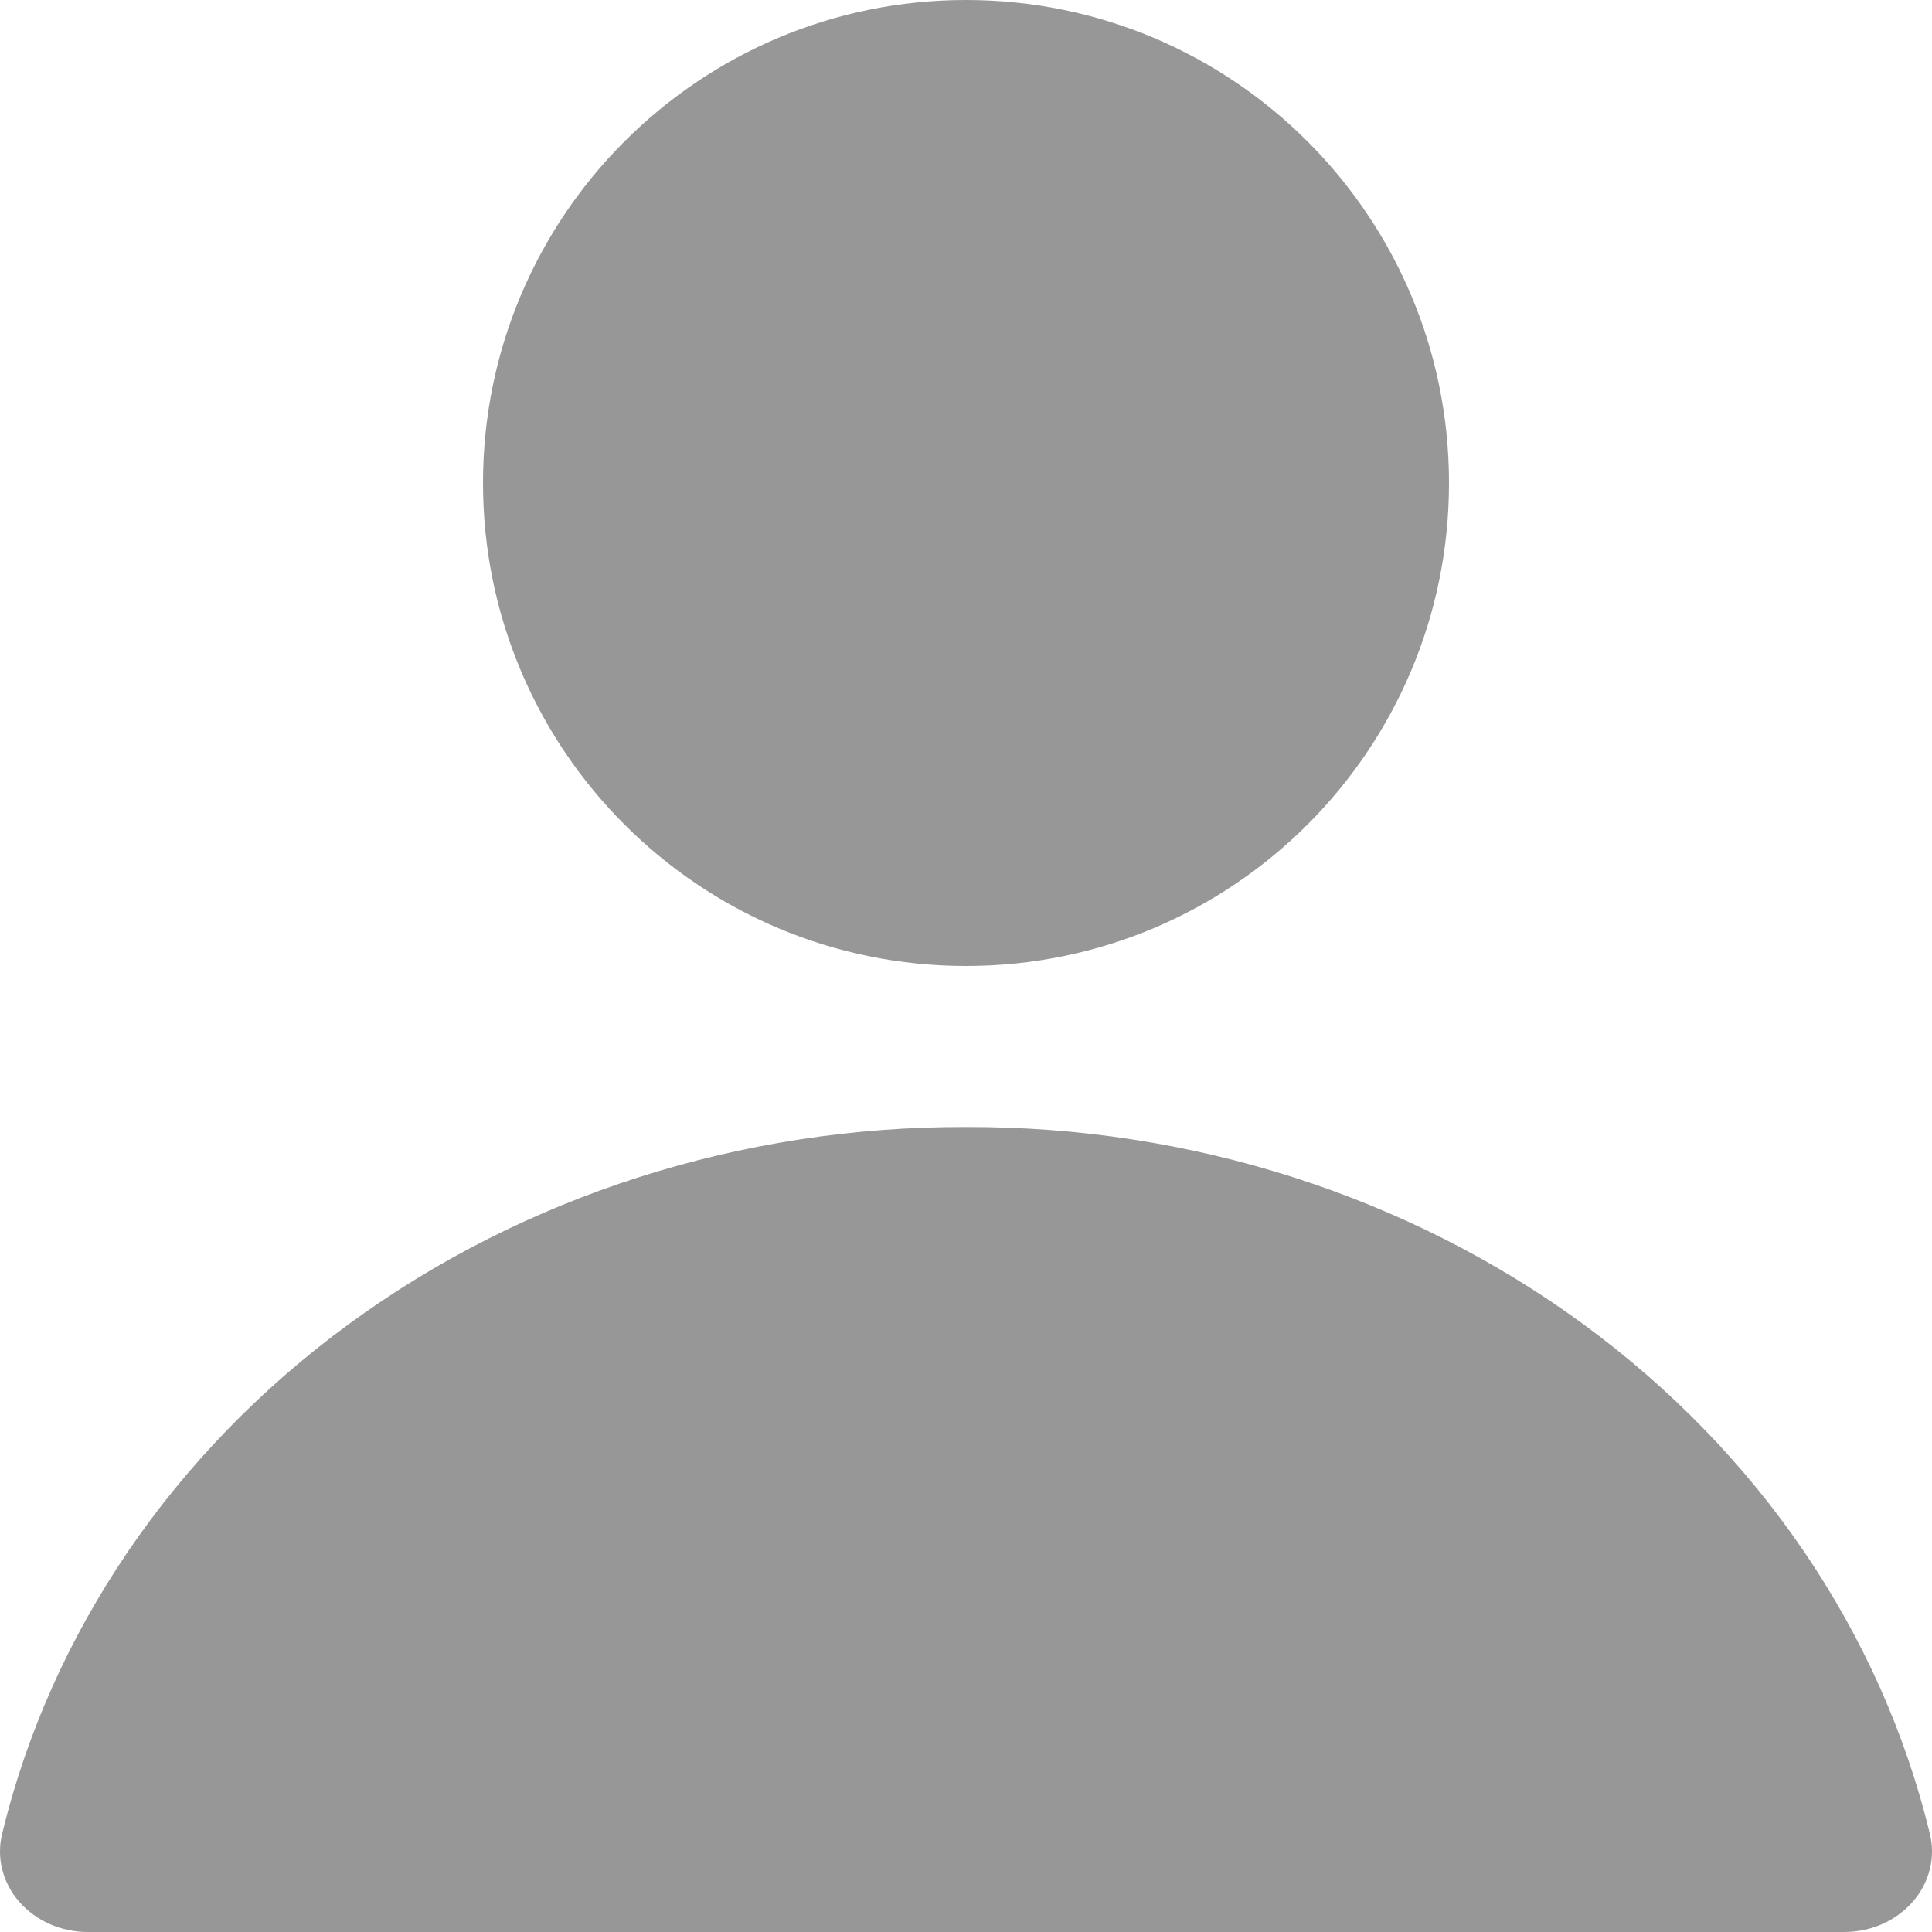
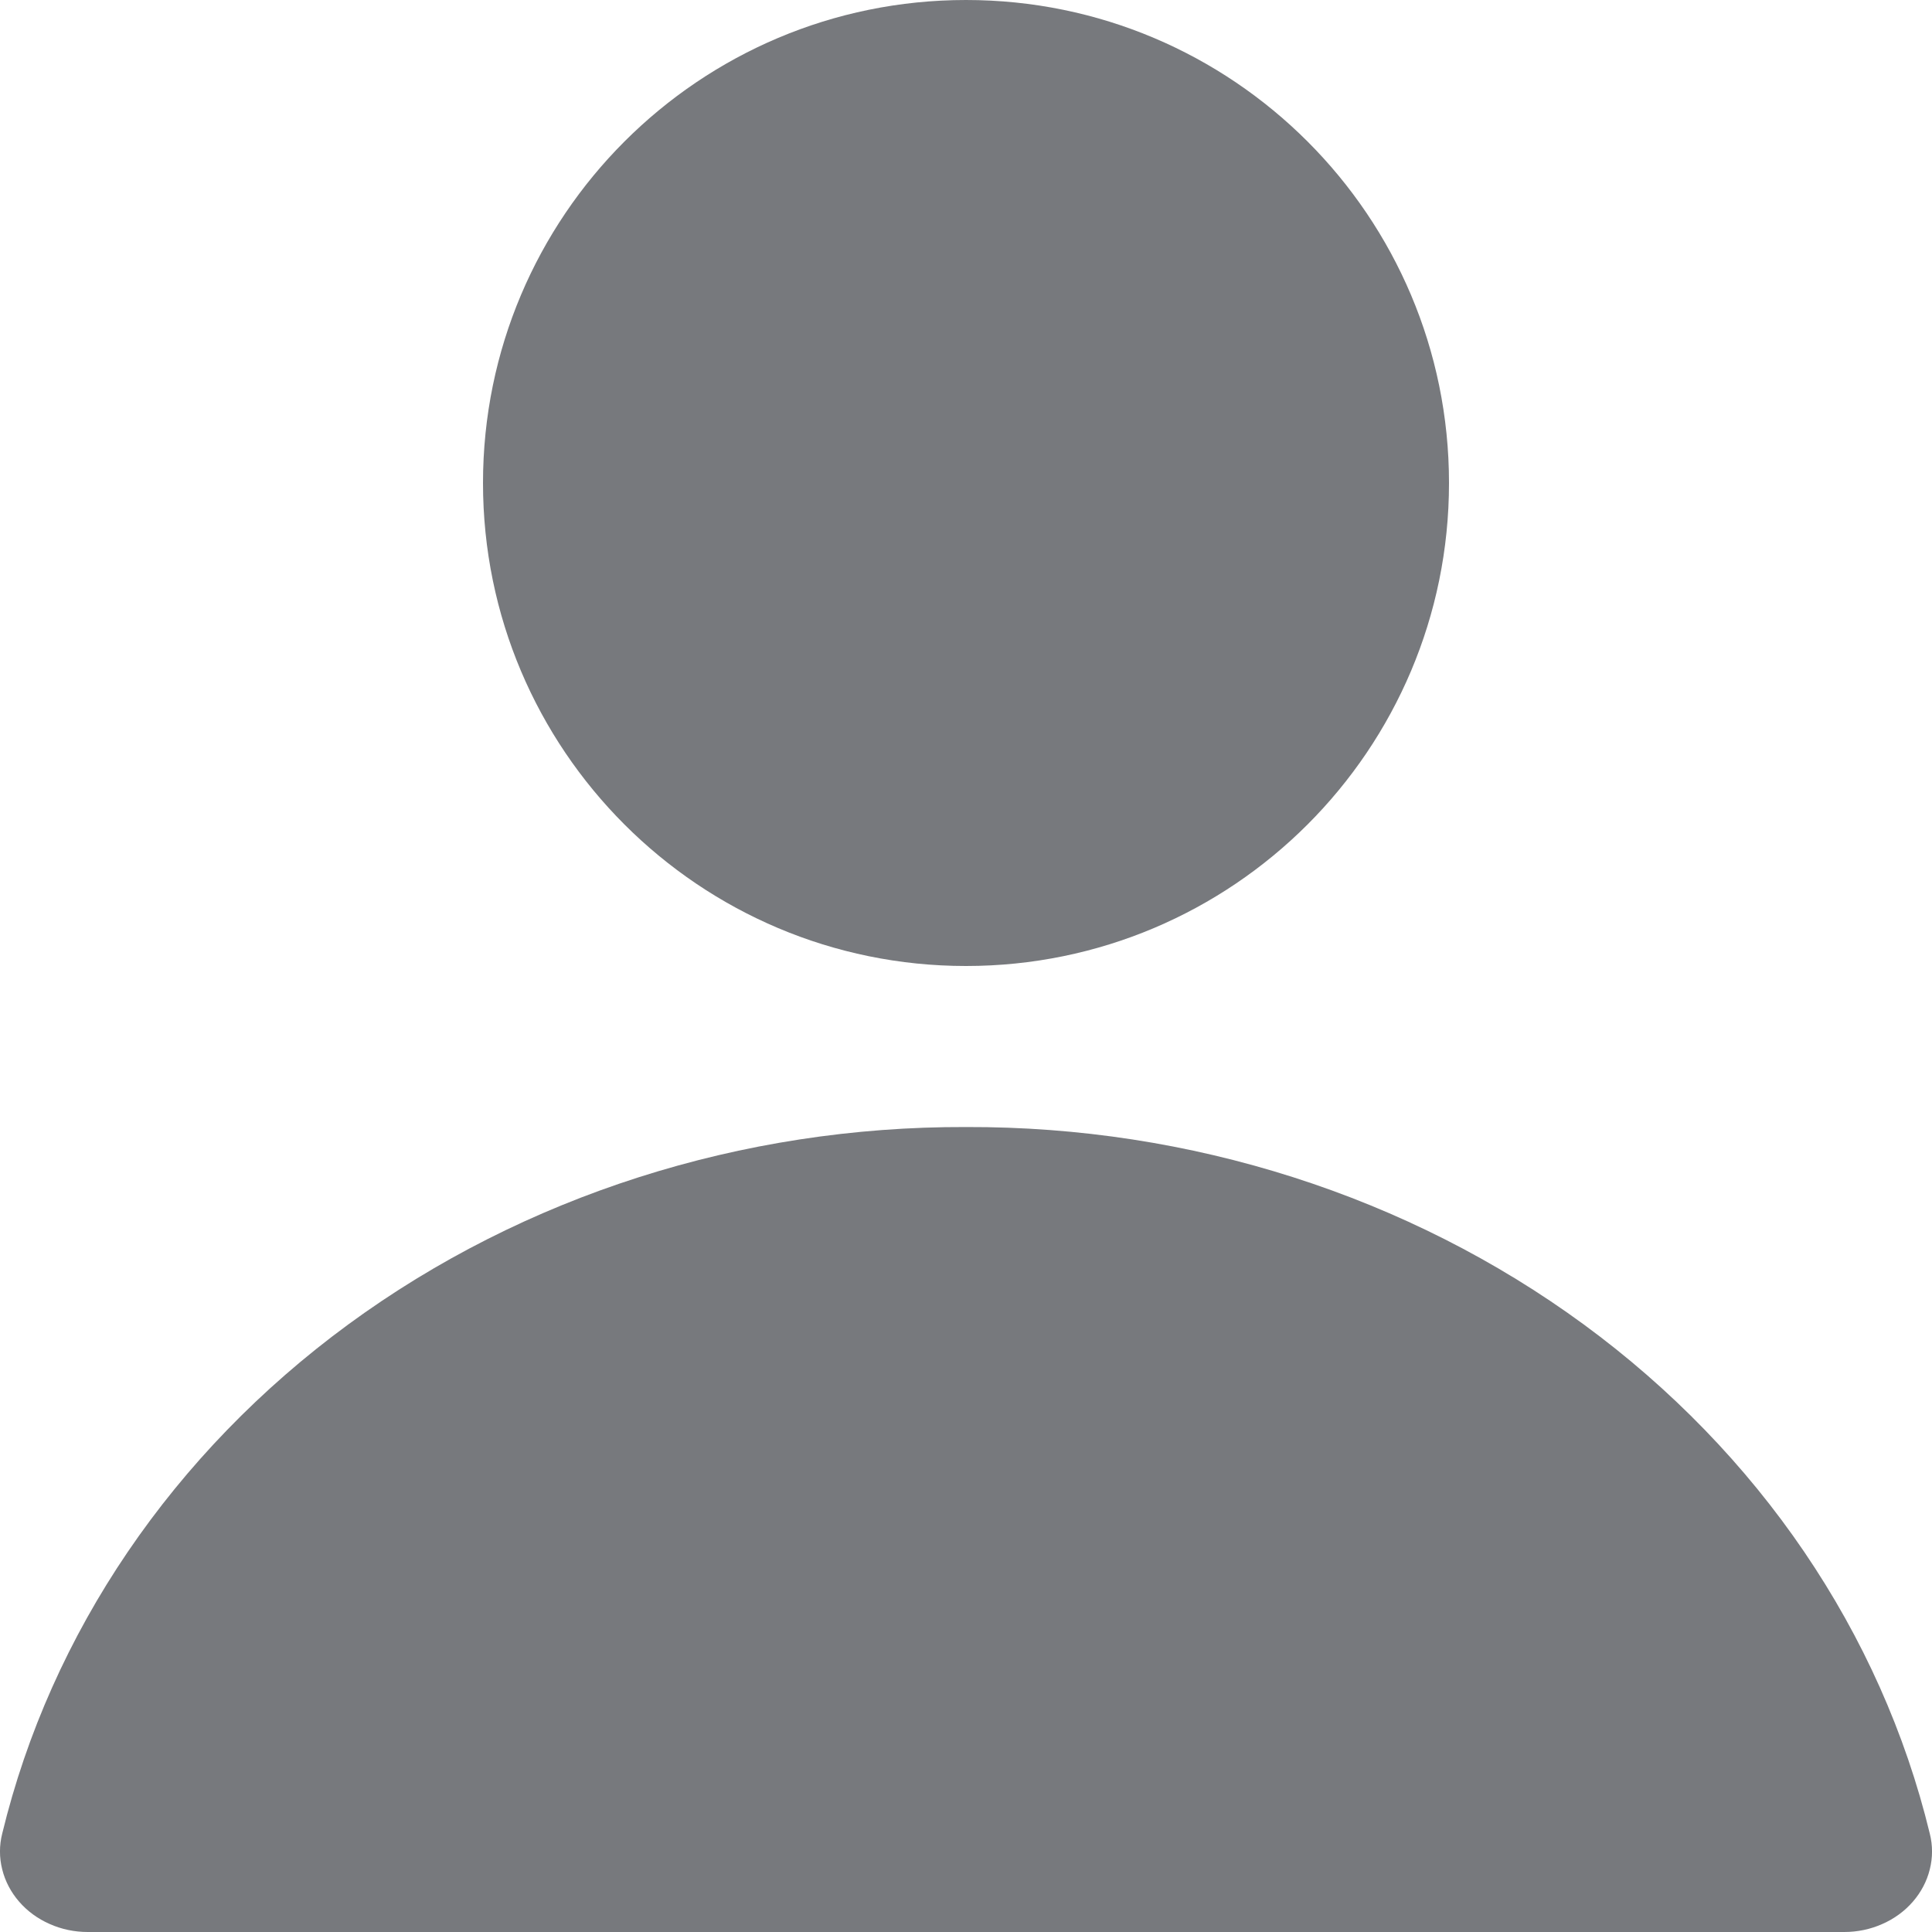
- <svg xmlns="http://www.w3.org/2000/svg" width="24" height="24" viewBox="0 0 24 24" fill="none">
-   <path fill-rule="evenodd" clip-rule="evenodd" d="M18 6C18 9.314 15.314 12 12 12C8.686 12 6 9.314 6 6C6 2.686 8.686 0 12 0C15.314 0 18 2.686 18 6ZM4.327 16.453C6.505 14.856 9.212 13.991 12 14C14.788 13.991 17.495 14.856 19.673 16.453C21.851 18.049 23.368 20.281 23.973 22.777C24.009 22.924 24.009 23.076 23.973 23.222C23.936 23.369 23.864 23.506 23.762 23.623C23.66 23.741 23.53 23.835 23.383 23.901C23.235 23.966 23.074 24 22.91 24H1.09C0.926 24 0.764 23.966 0.617 23.901C0.47 23.835 0.34 23.741 0.238 23.623C0.136 23.506 0.064 23.369 0.027 23.222C-0.009 23.076 -0.009 22.924 0.027 22.777C0.632 20.281 2.149 18.049 4.327 16.453Z" fill="#979797" />
+ <svg xmlns="http://www.w3.org/2000/svg" width="20" height="20" viewBox="0 0 20 20" fill="none">
+   <path d="M15 5C15 7.761 12.761 10 10 10C7.239 10 5 7.761 5 5C5 2.239 7.239 0 10 0C12.761 0 15 2.239 15 5Z" fill="#77797D" />
+   <path d="M3.606 13.71C5.421 12.38 7.677 11.659 10 11.667C12.323 11.659 14.579 12.38 16.394 13.71C18.209 15.041 19.473 16.901 19.977 18.981C20.008 19.103 20.008 19.23 19.977 19.352C19.947 19.474 19.887 19.588 19.802 19.686C19.717 19.784 19.609 19.863 19.486 19.917C19.363 19.972 19.228 20 19.092 20H0.908C0.772 20 0.637 19.972 0.514 19.917C0.391 19.863 0.283 19.784 0.198 19.686C0.113 19.588 0.053 19.474 0.023 19.352C-0.008 19.23 -0.008 19.103 0.023 18.981C0.527 16.901 1.791 15.041 3.606 13.71Z" fill="#77797D" />
</svg>
